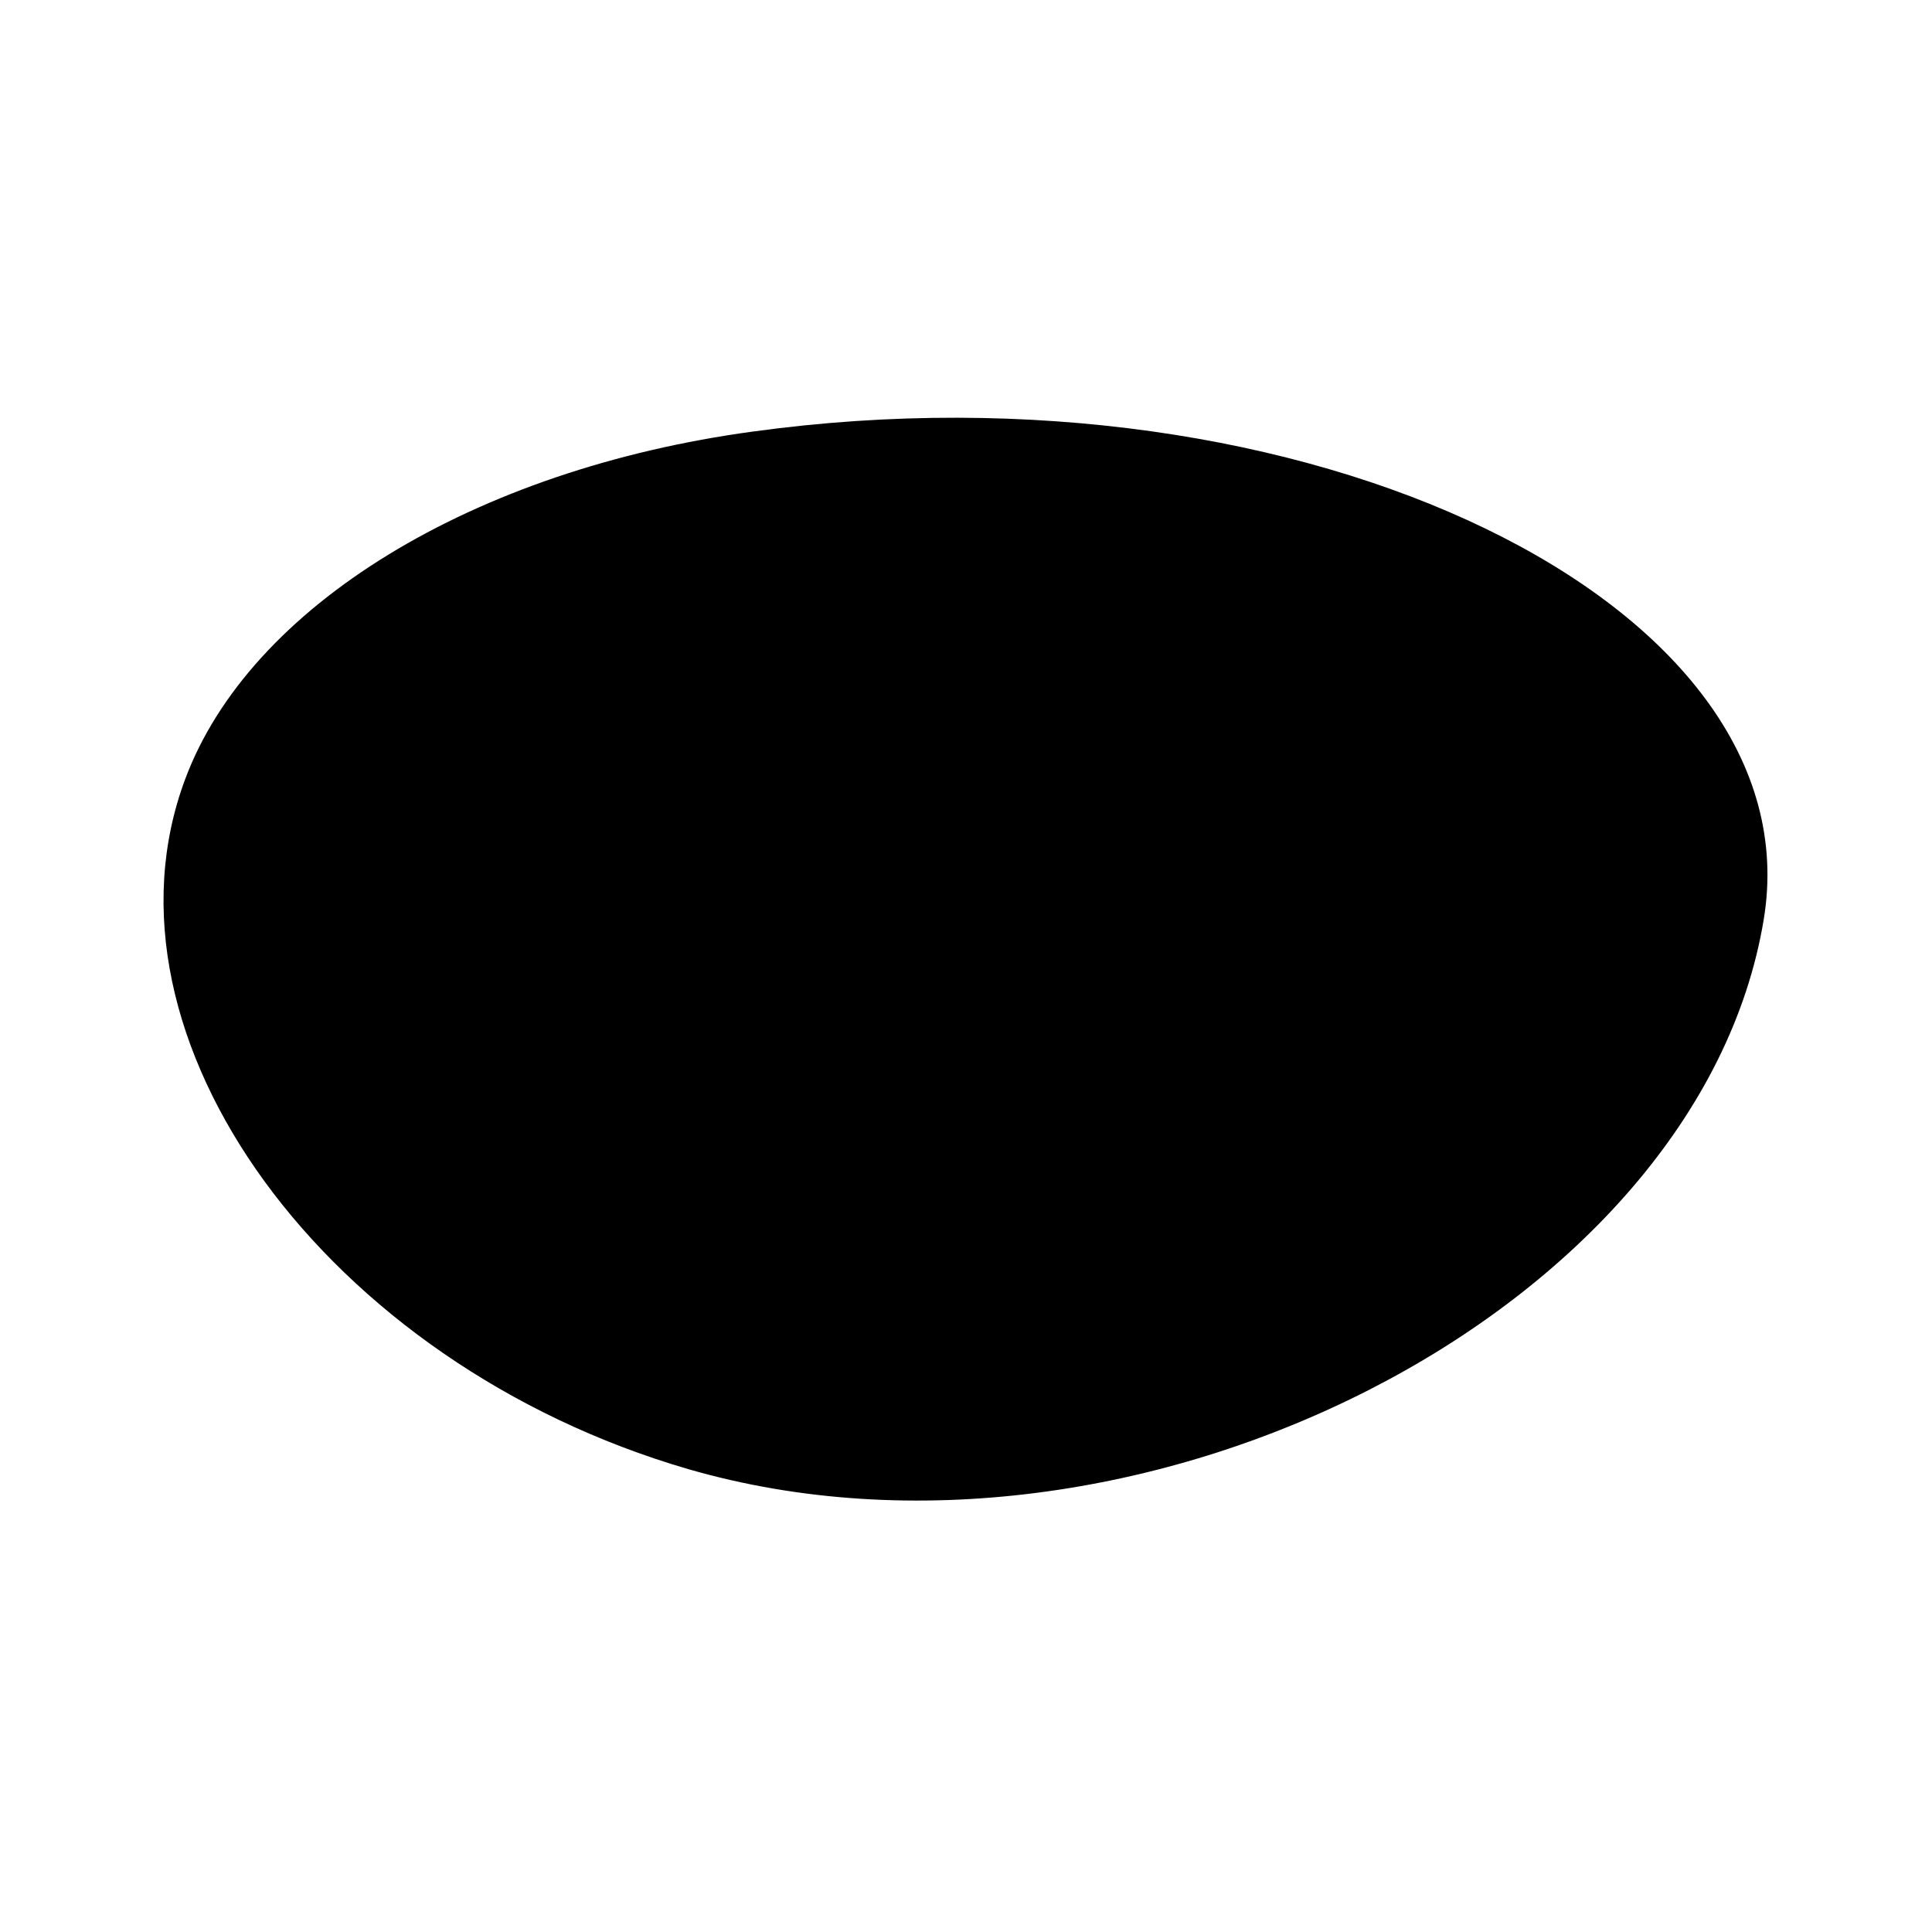
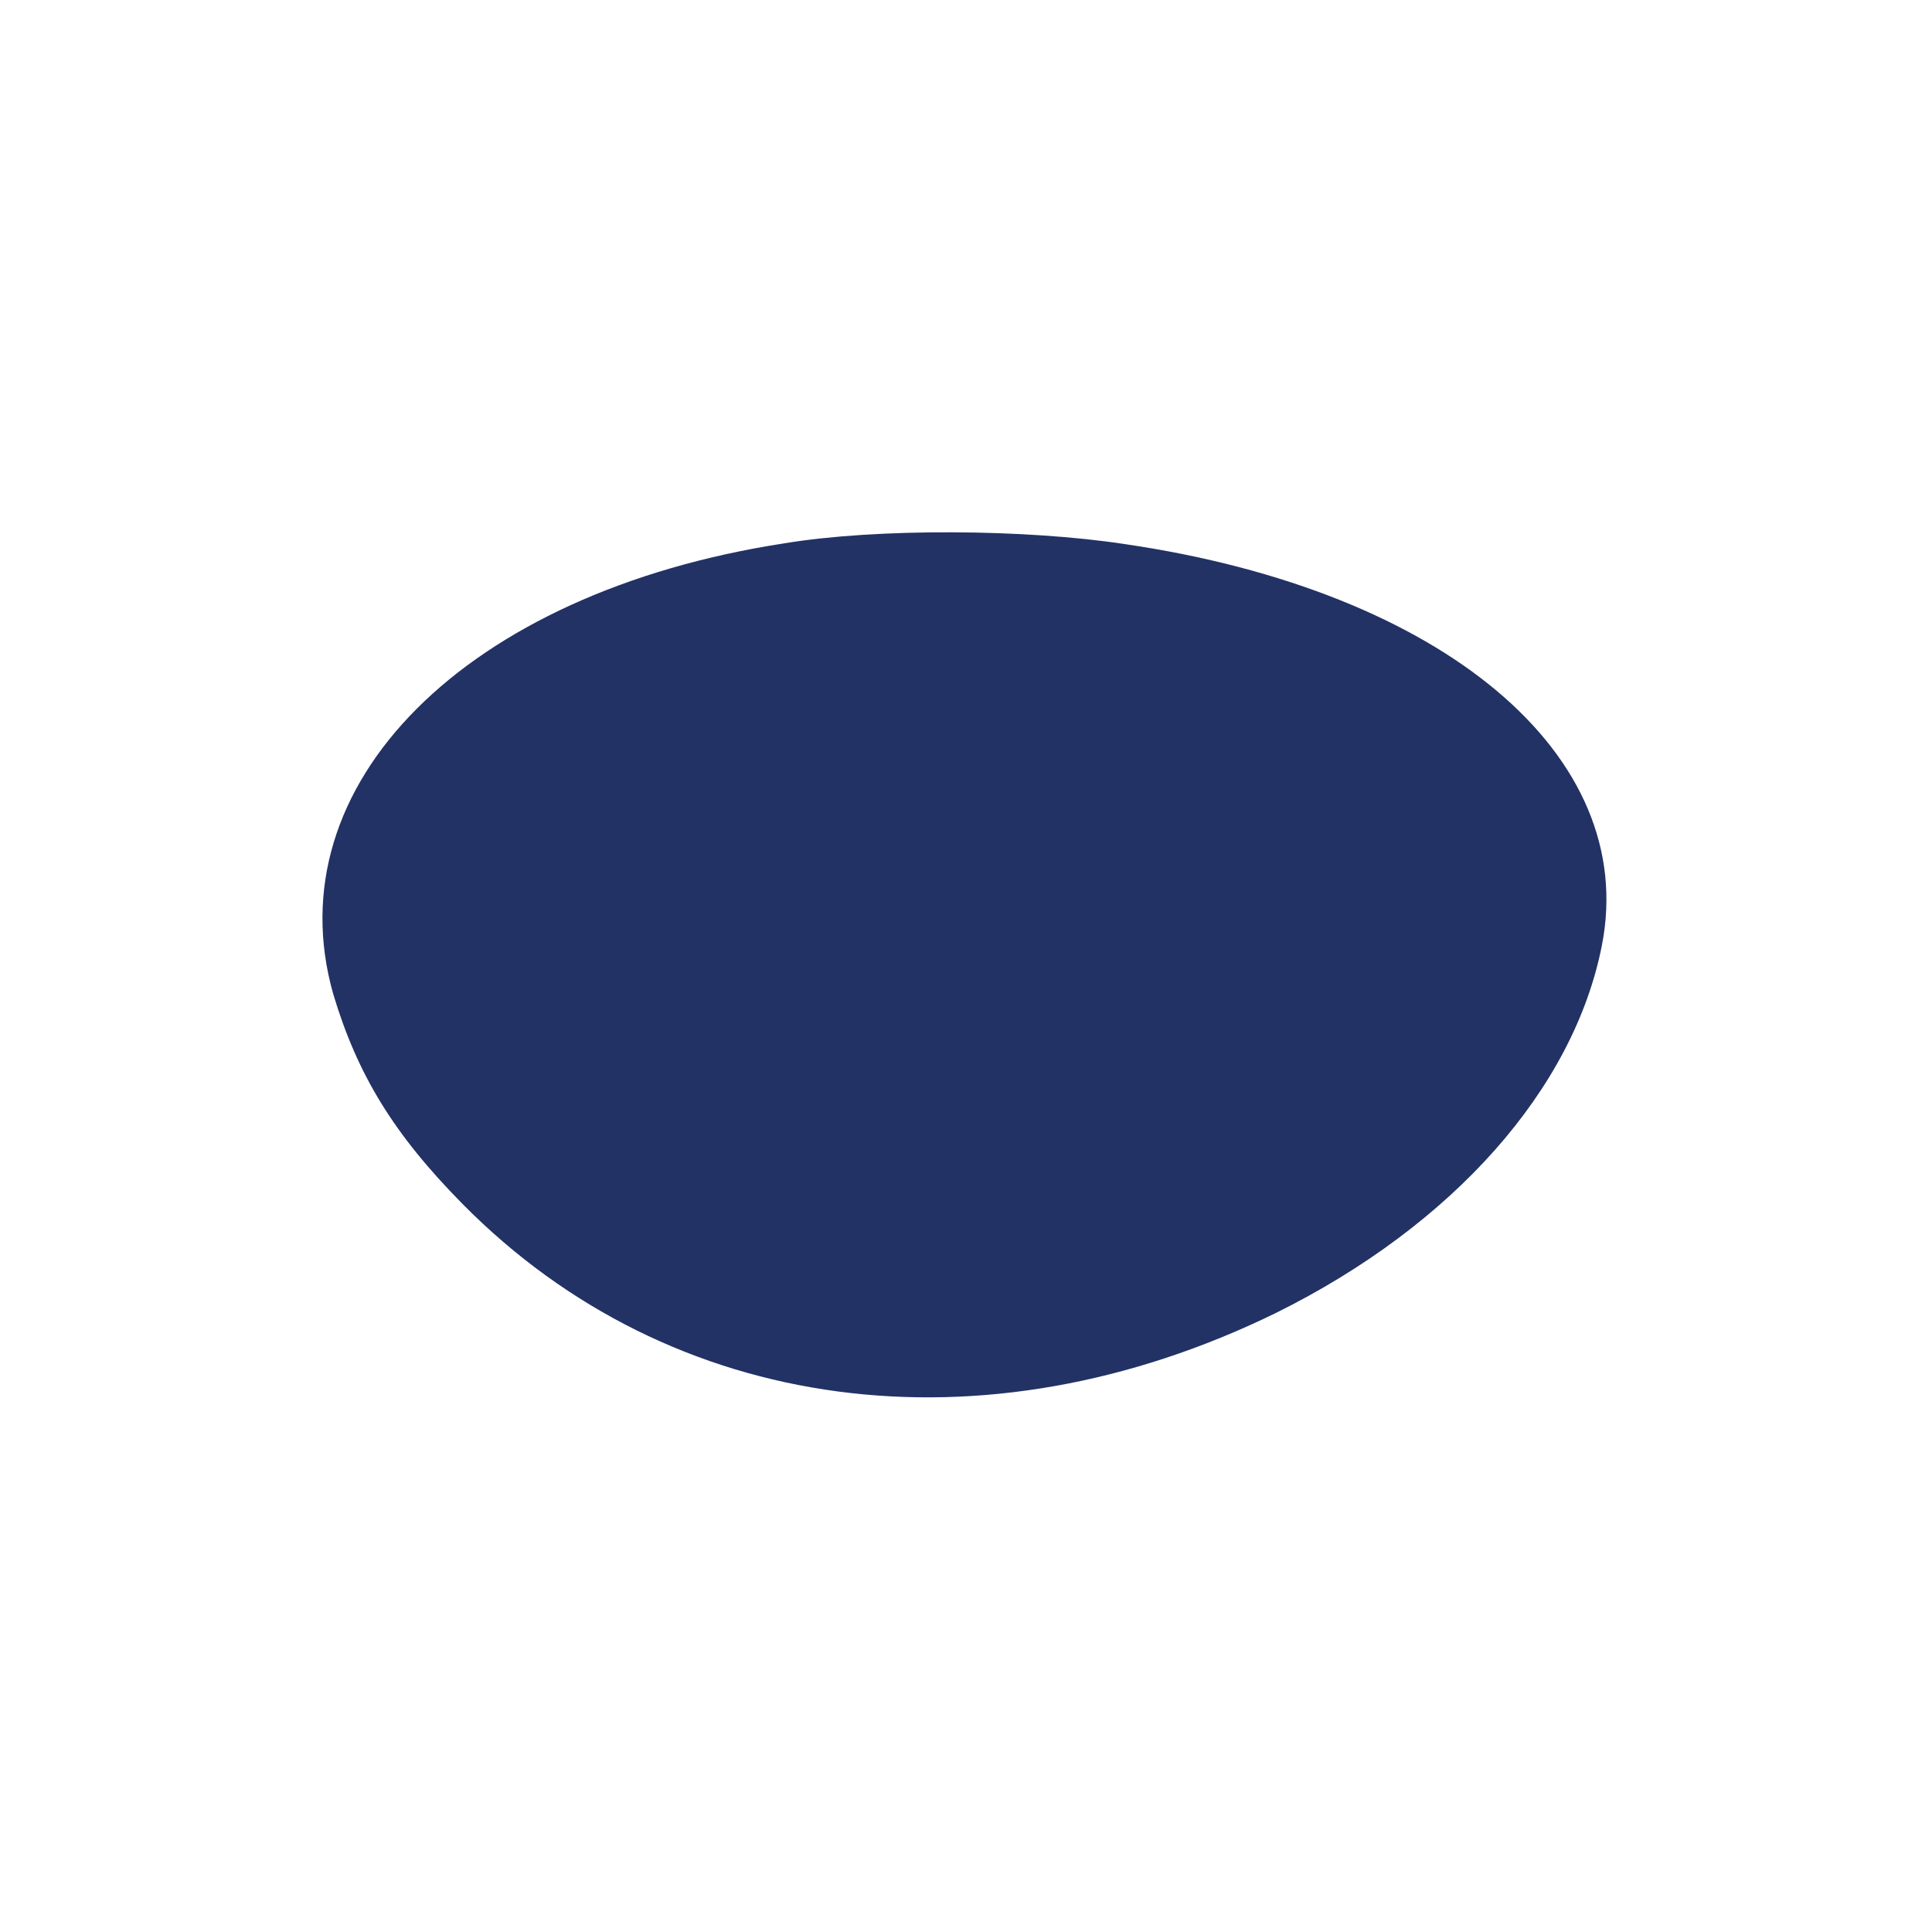
<svg xmlns="http://www.w3.org/2000/svg" width="24" height="24">
-   <path d="M9.36 5.36C5.88 5.83 3.1 7.53 2.3 9.68c-1.2 3.21 1.75 7.26 6.25 8.57 5.56 1.61 12.56-1.97 13.36-6.83.65-3.93-5.7-7-12.55-6.06" />
+   <path fill="#223265" fill-rule="evenodd" d="M9.74 6.75c-3.96.61-6.34 3-5.6 5.6.3 1 .75 1.74 1.61 2.61 2.59 2.62 6.46 3.13 10.1 1.35 2.2-1.09 3.7-2.78 4.05-4.57.46-2.36-1.97-4.4-5.92-4.98-1.24-.19-3.1-.2-4.24-.01" />
</svg>
